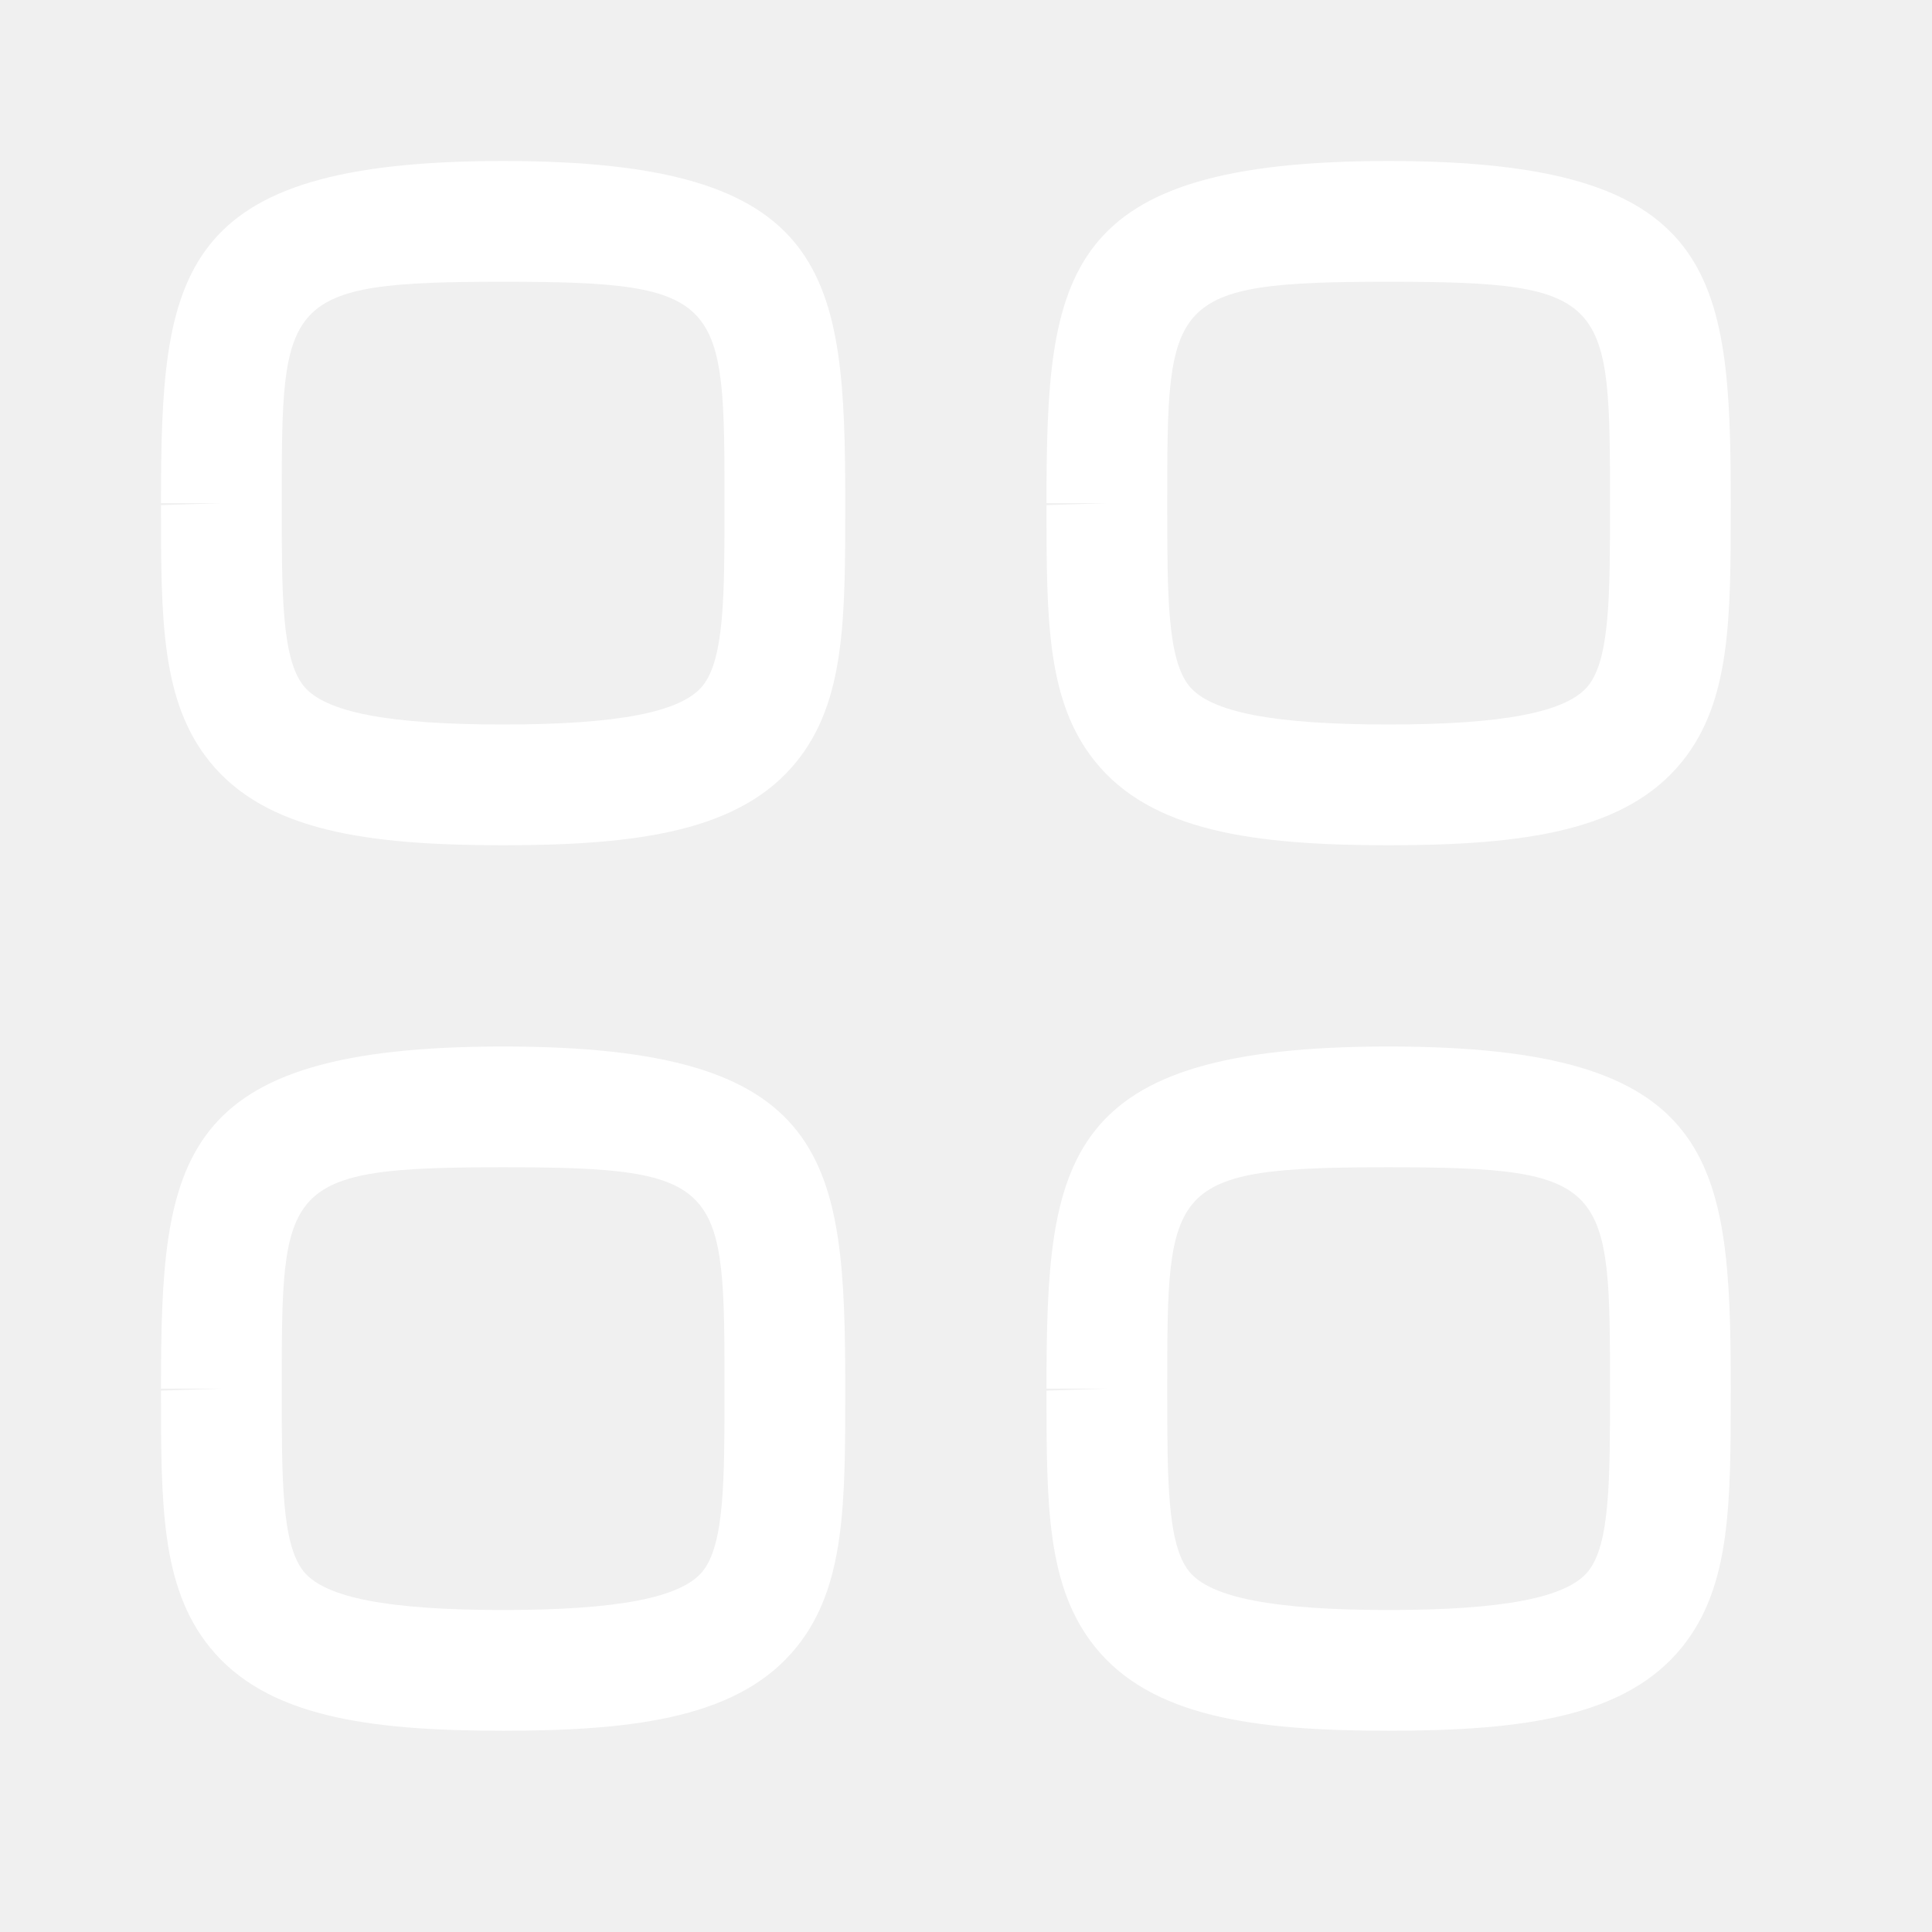
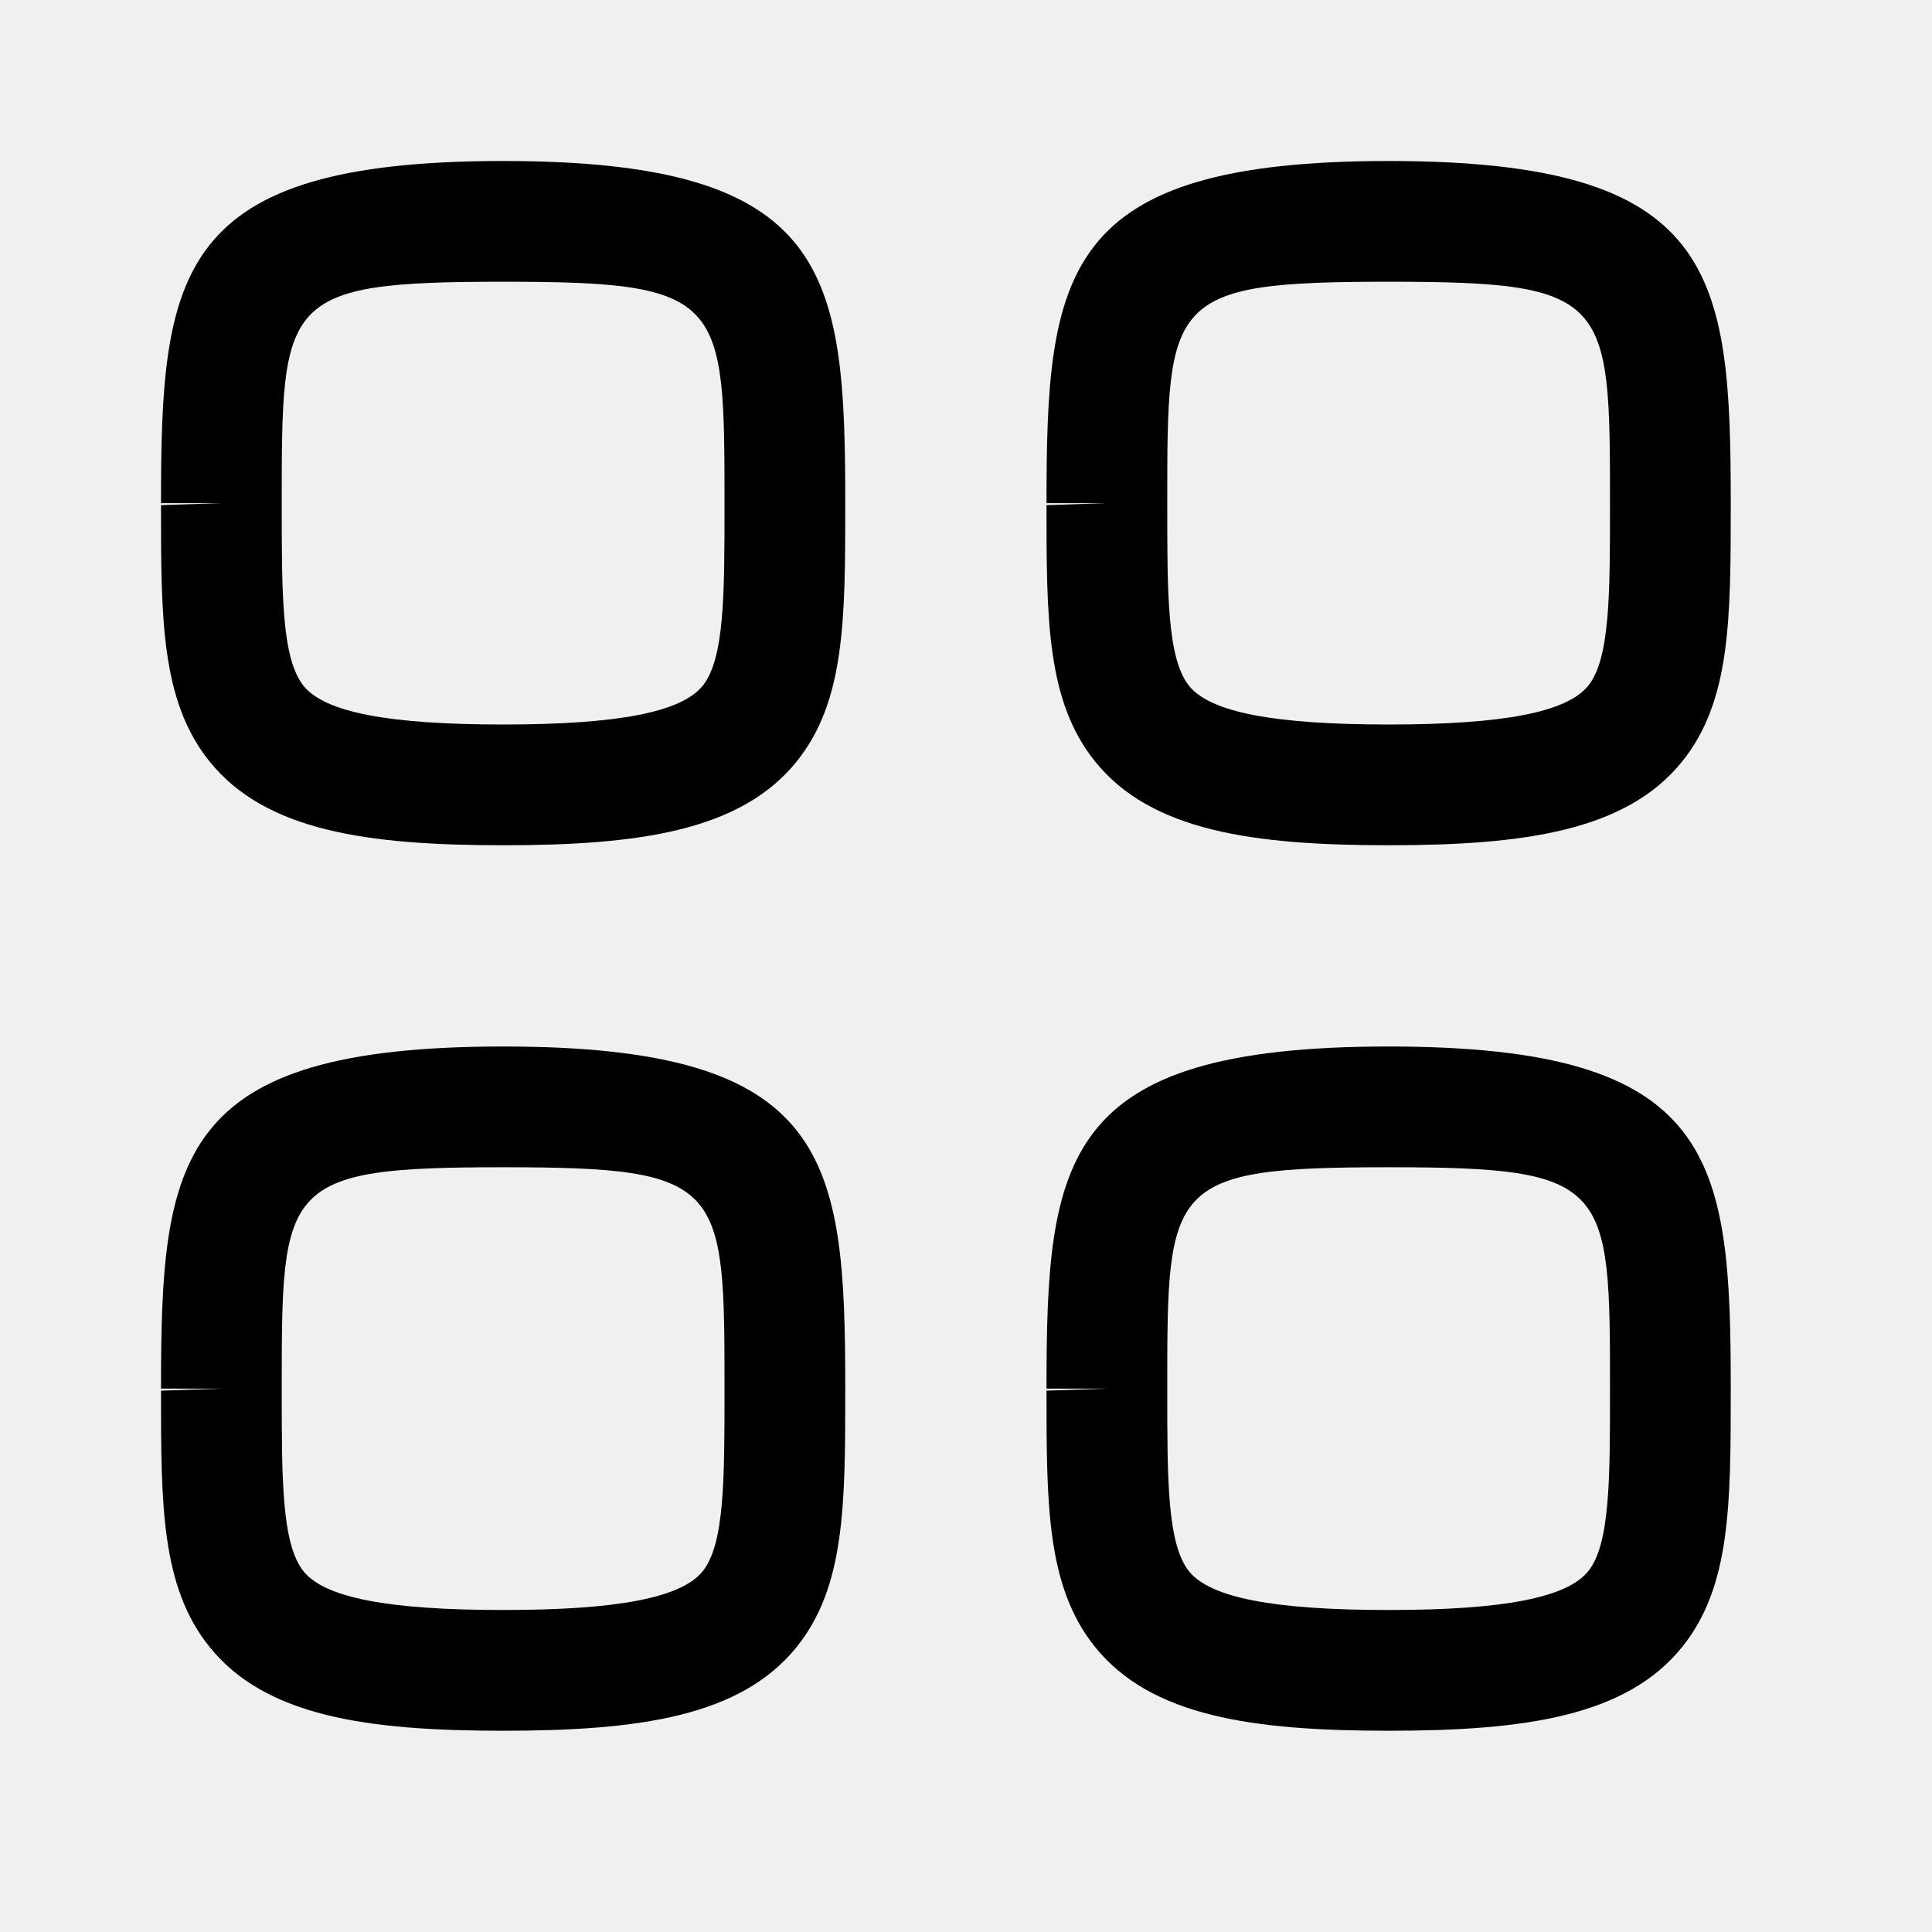
<svg xmlns="http://www.w3.org/2000/svg" width="24" height="24" viewBox="0 0 24 24" fill="none">
-   <path fill-rule="evenodd" clip-rule="evenodd" d="M6.25 3.5C3.5 3.5 3.5 3.708 3.5 6.25V6.275C3.5 7.382 3.5 8.182 3.771 8.52C4.036 8.848 4.823 9 6.25 9C7.677 9 8.464 8.847 8.729 8.519C9 8.182 9 7.382 9 6.274C9 3.708 9 3.5 6.25 3.5ZM6.25 10.5C4.564 10.5 3.299 10.323 2.604 9.46C2 8.711 2 7.689 2 6.275L2.75 6.25H2C2 3.38 2.181 2 6.25 2C10.319 2 10.5 3.38 10.5 6.25C10.5 7.688 10.5 8.711 9.896 9.46C9.201 10.323 7.936 10.5 6.25 10.5Z" fill="white" />
-   <path fill-rule="evenodd" clip-rule="evenodd" d="M17.25 3.5C14.5 3.5 14.5 3.708 14.5 6.25V6.275C14.5 7.382 14.5 8.182 14.771 8.52C15.036 8.848 15.823 9 17.25 9C18.677 9 19.464 8.847 19.729 8.519C20 8.182 20 7.382 20 6.274C20 3.708 20 3.5 17.25 3.5ZM17.25 10.5C15.564 10.5 14.299 10.323 13.604 9.46C13 8.711 13 7.689 13 6.275L13.75 6.25H13C13 3.38 13.181 2 17.25 2C21.319 2 21.5 3.38 21.5 6.25C21.5 7.688 21.5 8.711 20.896 9.46C20.201 10.323 18.936 10.5 17.25 10.5Z" fill="white" />
-   <path fill-rule="evenodd" clip-rule="evenodd" d="M6.25 14.5C3.5 14.5 3.5 14.708 3.5 17.25V17.275C3.5 18.382 3.5 19.182 3.771 19.52C4.036 19.848 4.823 20 6.25 20C7.677 20 8.464 19.847 8.729 19.519C9 19.182 9 18.382 9 17.274C9 14.708 9 14.5 6.25 14.5ZM6.25 21.5C4.564 21.5 3.299 21.323 2.604 20.46C2 19.711 2 18.689 2 17.275L2.75 17.25H2C2 14.38 2.181 13 6.25 13C10.319 13 10.5 14.38 10.5 17.25C10.5 18.688 10.5 19.711 9.896 20.46C9.201 21.323 7.936 21.5 6.25 21.5Z" fill="white" />
-   <path fill-rule="evenodd" clip-rule="evenodd" d="M17.25 14.5C14.5 14.5 14.5 14.708 14.5 17.25V17.275C14.5 18.382 14.5 19.182 14.771 19.52C15.036 19.848 15.823 20 17.25 20C18.677 20 19.464 19.847 19.729 19.519C20 19.182 20 18.382 20 17.274C20 14.708 20 14.5 17.25 14.5ZM17.25 21.5C15.564 21.5 14.299 21.323 13.604 20.46C13 19.711 13 18.689 13 17.275L13.75 17.25H13C13 14.38 13.181 13 17.25 13C21.319 13 21.5 14.38 21.5 17.25C21.5 18.688 21.5 19.711 20.896 20.46C20.201 21.323 18.936 21.5 17.25 21.5Z" fill="white" />
+   <path fill-rule="evenodd" clip-rule="evenodd" d="M6.25 3.5C3.5 3.5 3.5 3.708 3.5 6.25V6.275C3.5 7.382 3.5 8.182 3.771 8.52C4.036 8.848 4.823 9 6.25 9C7.677 9 8.464 8.847 8.729 8.519C9 8.182 9 7.382 9 6.274C9 3.708 9 3.5 6.25 3.5ZM6.25 10.5C4.564 10.5 3.299 10.323 2.604 9.46C2 8.711 2 7.689 2 6.275L2.75 6.25H2C2 3.38 2.181 2 6.25 2C10.319 2 10.5 3.38 10.5 6.25C10.5 7.688 10.5 8.711 9.896 9.46C9.201 10.323 7.936 10.5 6.25 10.5Z" fill="currentColor" />
+   <path fill-rule="evenodd" clip-rule="evenodd" d="M17.25 3.5C14.5 3.5 14.5 3.708 14.5 6.25V6.275C14.5 7.382 14.5 8.182 14.771 8.52C15.036 8.848 15.823 9 17.25 9C18.677 9 19.464 8.847 19.729 8.519C20 8.182 20 7.382 20 6.274C20 3.708 20 3.5 17.25 3.5ZM17.25 10.5C15.564 10.5 14.299 10.323 13.604 9.46C13 8.711 13 7.689 13 6.275L13.75 6.25H13C13 3.38 13.181 2 17.25 2C21.319 2 21.5 3.38 21.5 6.25C21.5 7.688 21.5 8.711 20.896 9.46C20.201 10.323 18.936 10.5 17.25 10.5Z" fill="currentColor" />
+   <path fill-rule="evenodd" clip-rule="evenodd" d="M6.25 14.5C3.5 14.5 3.5 14.708 3.5 17.25V17.275C3.5 18.382 3.5 19.182 3.771 19.52C4.036 19.848 4.823 20 6.25 20C7.677 20 8.464 19.847 8.729 19.519C9 19.182 9 18.382 9 17.274C9 14.708 9 14.5 6.25 14.5ZM6.25 21.5C4.564 21.5 3.299 21.323 2.604 20.46C2 19.711 2 18.689 2 17.275L2.75 17.25H2C2 14.38 2.181 13 6.25 13C10.319 13 10.5 14.38 10.5 17.25C10.5 18.688 10.5 19.711 9.896 20.46C9.201 21.323 7.936 21.5 6.25 21.5Z" fill="currentColor" />
+   <path fill-rule="evenodd" clip-rule="evenodd" d="M17.25 14.5C14.5 14.5 14.5 14.708 14.5 17.25V17.275C14.5 18.382 14.5 19.182 14.771 19.52C15.036 19.848 15.823 20 17.25 20C18.677 20 19.464 19.847 19.729 19.519C20 19.182 20 18.382 20 17.274C20 14.708 20 14.5 17.25 14.5ZM17.25 21.5C15.564 21.5 14.299 21.323 13.604 20.46C13 19.711 13 18.689 13 17.275L13.75 17.25H13C13 14.38 13.181 13 17.25 13C21.319 13 21.5 14.38 21.5 17.25C21.5 18.688 21.5 19.711 20.896 20.46C20.201 21.323 18.936 21.5 17.25 21.5Z" fill="currentColor" />
</svg>
